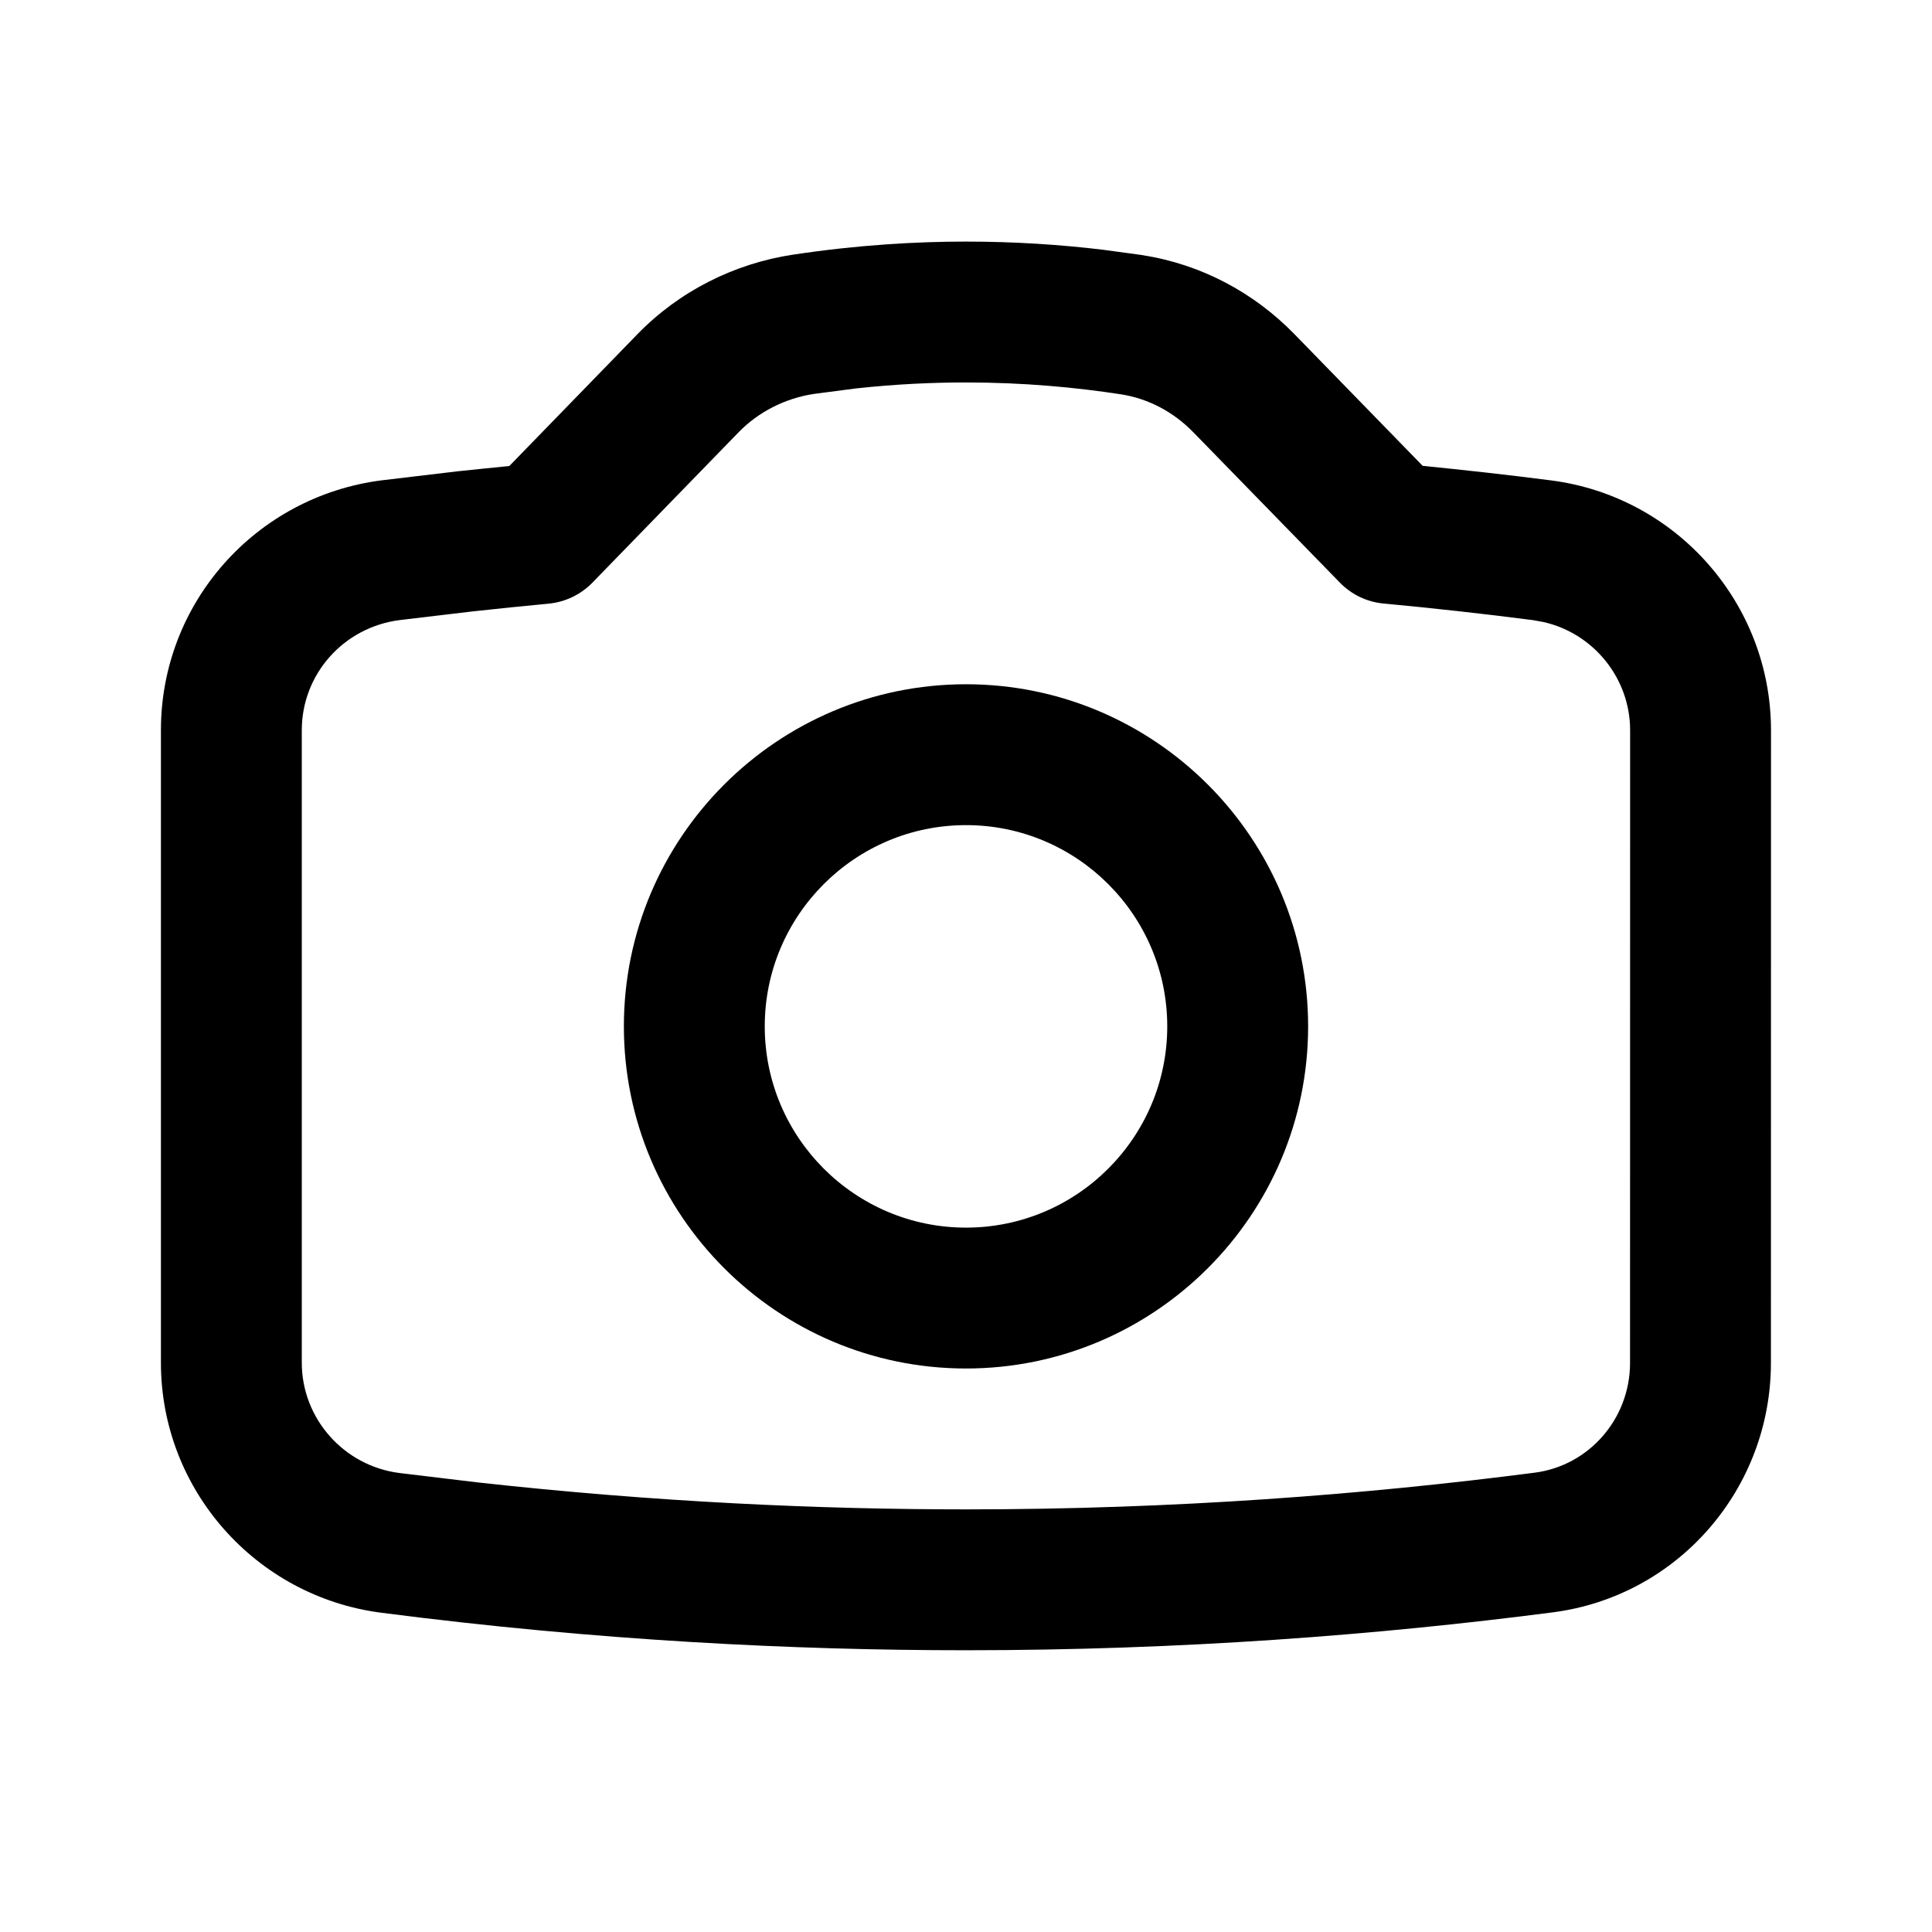
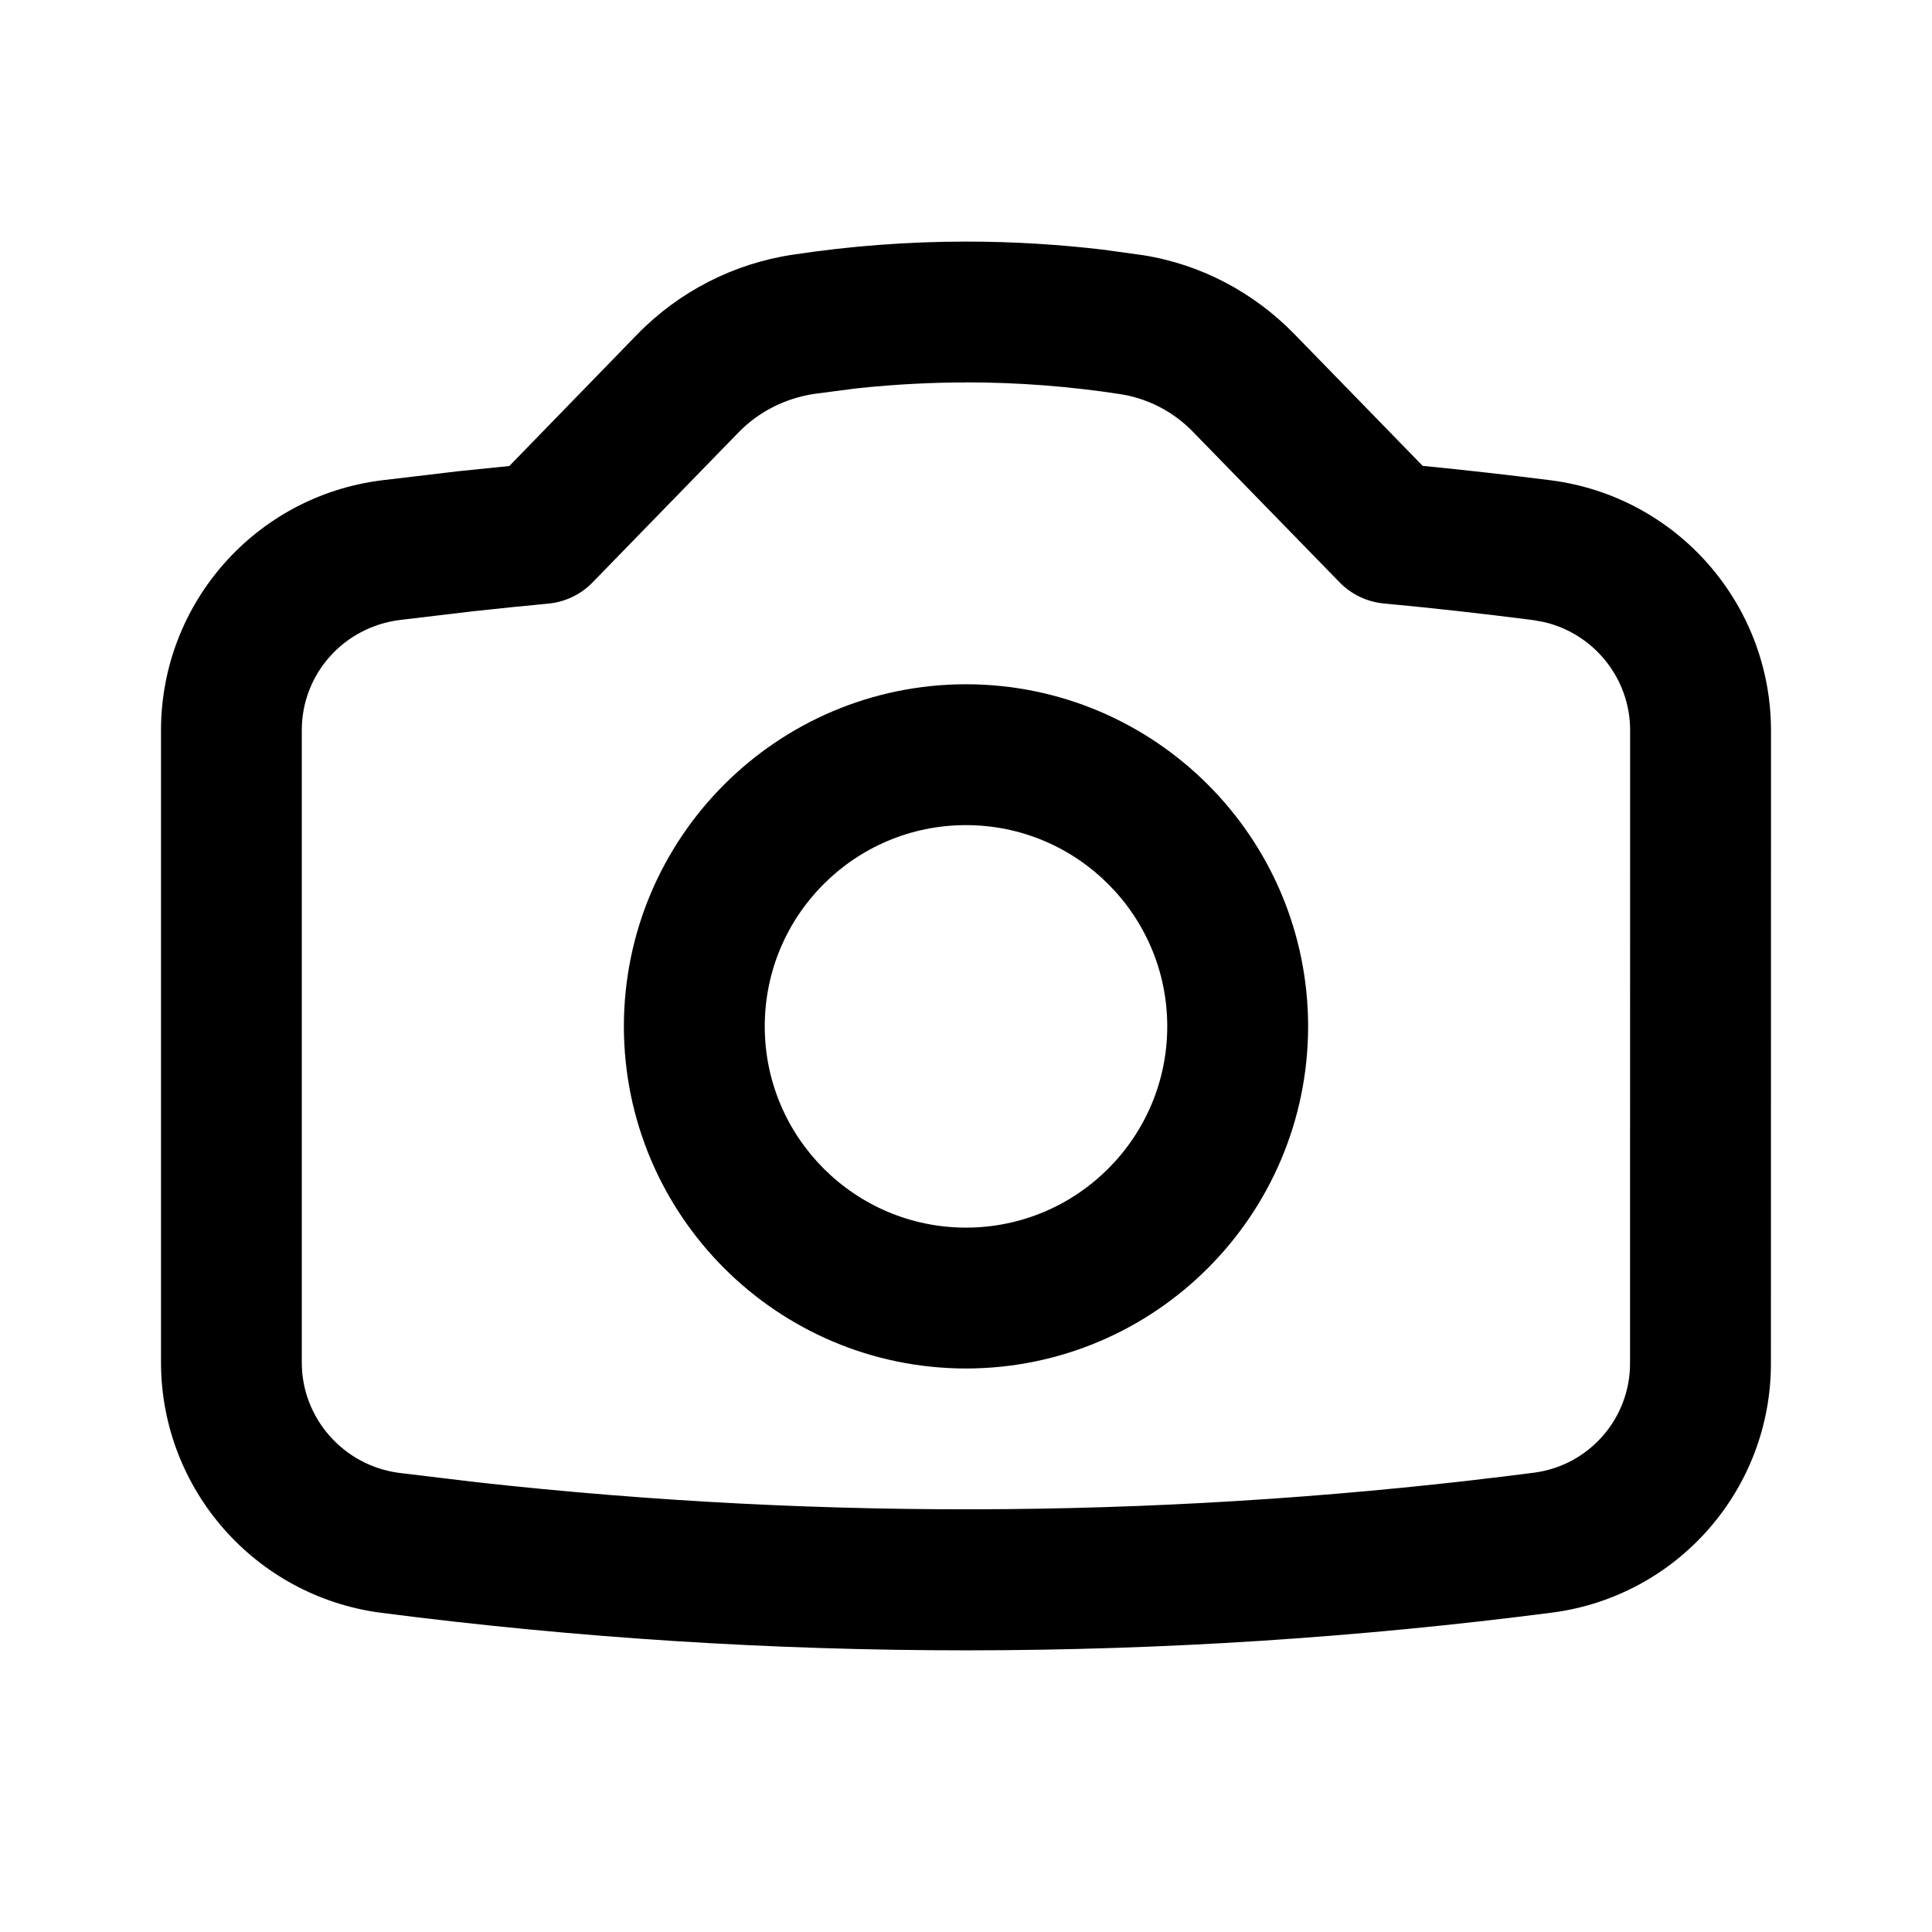
- <svg xmlns="http://www.w3.org/2000/svg" width="24" height="24" viewBox="0 0 24 24" fill="none">
-   <path fill-rule="evenodd" clip-rule="evenodd" d="M12 8.5C14.344 8.5 16.25 10.406 16.25 12.75C16.25 15.094 14.344 17 12 17C9.656 17 7.75 15.094 7.75 12.75C7.75 10.406 9.656 8.5 12 8.5ZM12 10.25C10.621 10.25 9.5 11.371 9.5 12.75C9.5 14.129 10.621 15.25 12 15.25C13.379 15.25 14.5 14.129 14.5 12.75C14.5 11.371 13.379 10.25 12 10.25Z" fill="black" />
-   <path fill-rule="evenodd" clip-rule="evenodd" d="M11.999 3.001C12.611 3.001 13.18 3.04 13.698 3.102L14.198 3.17L14.199 3.171C14.926 3.285 15.579 3.637 16.079 4.15L17.673 5.787C18.195 5.839 18.727 5.898 19.27 5.968C20.827 6.169 22 7.501 22 9.072L21.999 16.93C21.999 18.488 20.853 19.826 19.291 20.029C17.125 20.31 14.678 20.5 11.999 20.5C9.868 20.5 7.423 20.381 4.736 20.034C3.18 19.833 1.999 18.507 1.999 16.929V9.071C1.999 7.487 3.18 6.167 4.74 5.967L5.682 5.855C5.895 5.832 6.11 5.811 6.327 5.789L7.917 4.153C8.437 3.617 9.122 3.273 9.854 3.163C10.665 3.041 11.391 3.001 11.999 3.001ZM11.999 4.751C11.598 4.751 11.14 4.77 10.635 4.825L10.114 4.893C9.754 4.947 9.421 5.116 9.173 5.372L7.36 7.237C7.215 7.386 7.022 7.479 6.815 7.499C6.496 7.529 6.181 7.561 5.872 7.595L4.964 7.703C4.265 7.793 3.749 8.378 3.749 9.071V16.929C3.749 17.619 4.268 18.209 4.96 18.298L5.925 18.414C8.151 18.661 10.192 18.75 11.999 18.75C14.595 18.75 16.966 18.566 19.065 18.294C19.739 18.207 20.249 17.625 20.249 16.93L20.25 9.072C20.25 8.425 19.795 7.867 19.173 7.727L19.046 7.704C18.413 7.622 17.793 7.554 17.186 7.497C16.98 7.478 16.787 7.385 16.643 7.236L14.825 5.371C14.576 5.115 14.264 4.952 13.929 4.899C13.365 4.812 12.716 4.751 11.999 4.751Z" fill="black" />
+ <svg xmlns="http://www.w3.org/2000/svg" width="24" height="24" fill="none" viewBox="0 0 24 24">
+   <path fill="#000" fill-rule="evenodd" d="M12 8.5a4.254 4.254 0 0 1 4.25 4.25A4.254 4.254 0 0 1 12 17a4.254 4.254 0 0 1-4.25-4.25A4.254 4.254 0 0 1 12 8.5m0 1.75a2.5 2.5 0 0 0-2.5 2.5c0 1.379 1.121 2.5 2.5 2.5s2.5-1.121 2.5-2.5-1.121-2.5-2.5-2.5" clip-rule="evenodd" />
+   <path fill="#000" fill-rule="evenodd" d="M11.999 3.001c.612 0 1.181.039 1.7.1l.5.069c.727.115 1.38.467 1.88.98l1.594 1.637q.783.077 1.597.18A3.136 3.136 0 0 1 22 9.073l-.001 7.858a3.12 3.12 0 0 1-2.708 3.1 56.8 56.8 0 0 1-14.555.004A3.14 3.14 0 0 1 2 16.93V9.07a3.13 3.13 0 0 1 2.74-3.103l.942-.112q.32-.034.645-.066l1.59-1.636a3.4 3.4 0 0 1 1.937-.99 14.4 14.4 0 0 1 2.145-.162m0 1.75c-.4 0-.86.02-1.364.074l-.52.068c-.36.054-.694.223-.942.48L7.36 7.236a.88.88 0 0 1-.545.262q-.479.045-.943.096l-.908.108c-.7.09-1.215.675-1.215 1.368v7.858c0 .69.52 1.28 1.211 1.369l.965.116a55 55 0 0 0 13.14-.12 1.37 1.37 0 0 0 1.184-1.364l.001-7.858c0-.647-.455-1.205-1.077-1.345l-.127-.023a55 55 0 0 0-1.86-.207.88.88 0 0 1-.543-.26L14.825 5.37a1.6 1.6 0 0 0-.896-.472 12.6 12.6 0 0 0-1.93-.148" clip-rule="evenodd" />
</svg>
